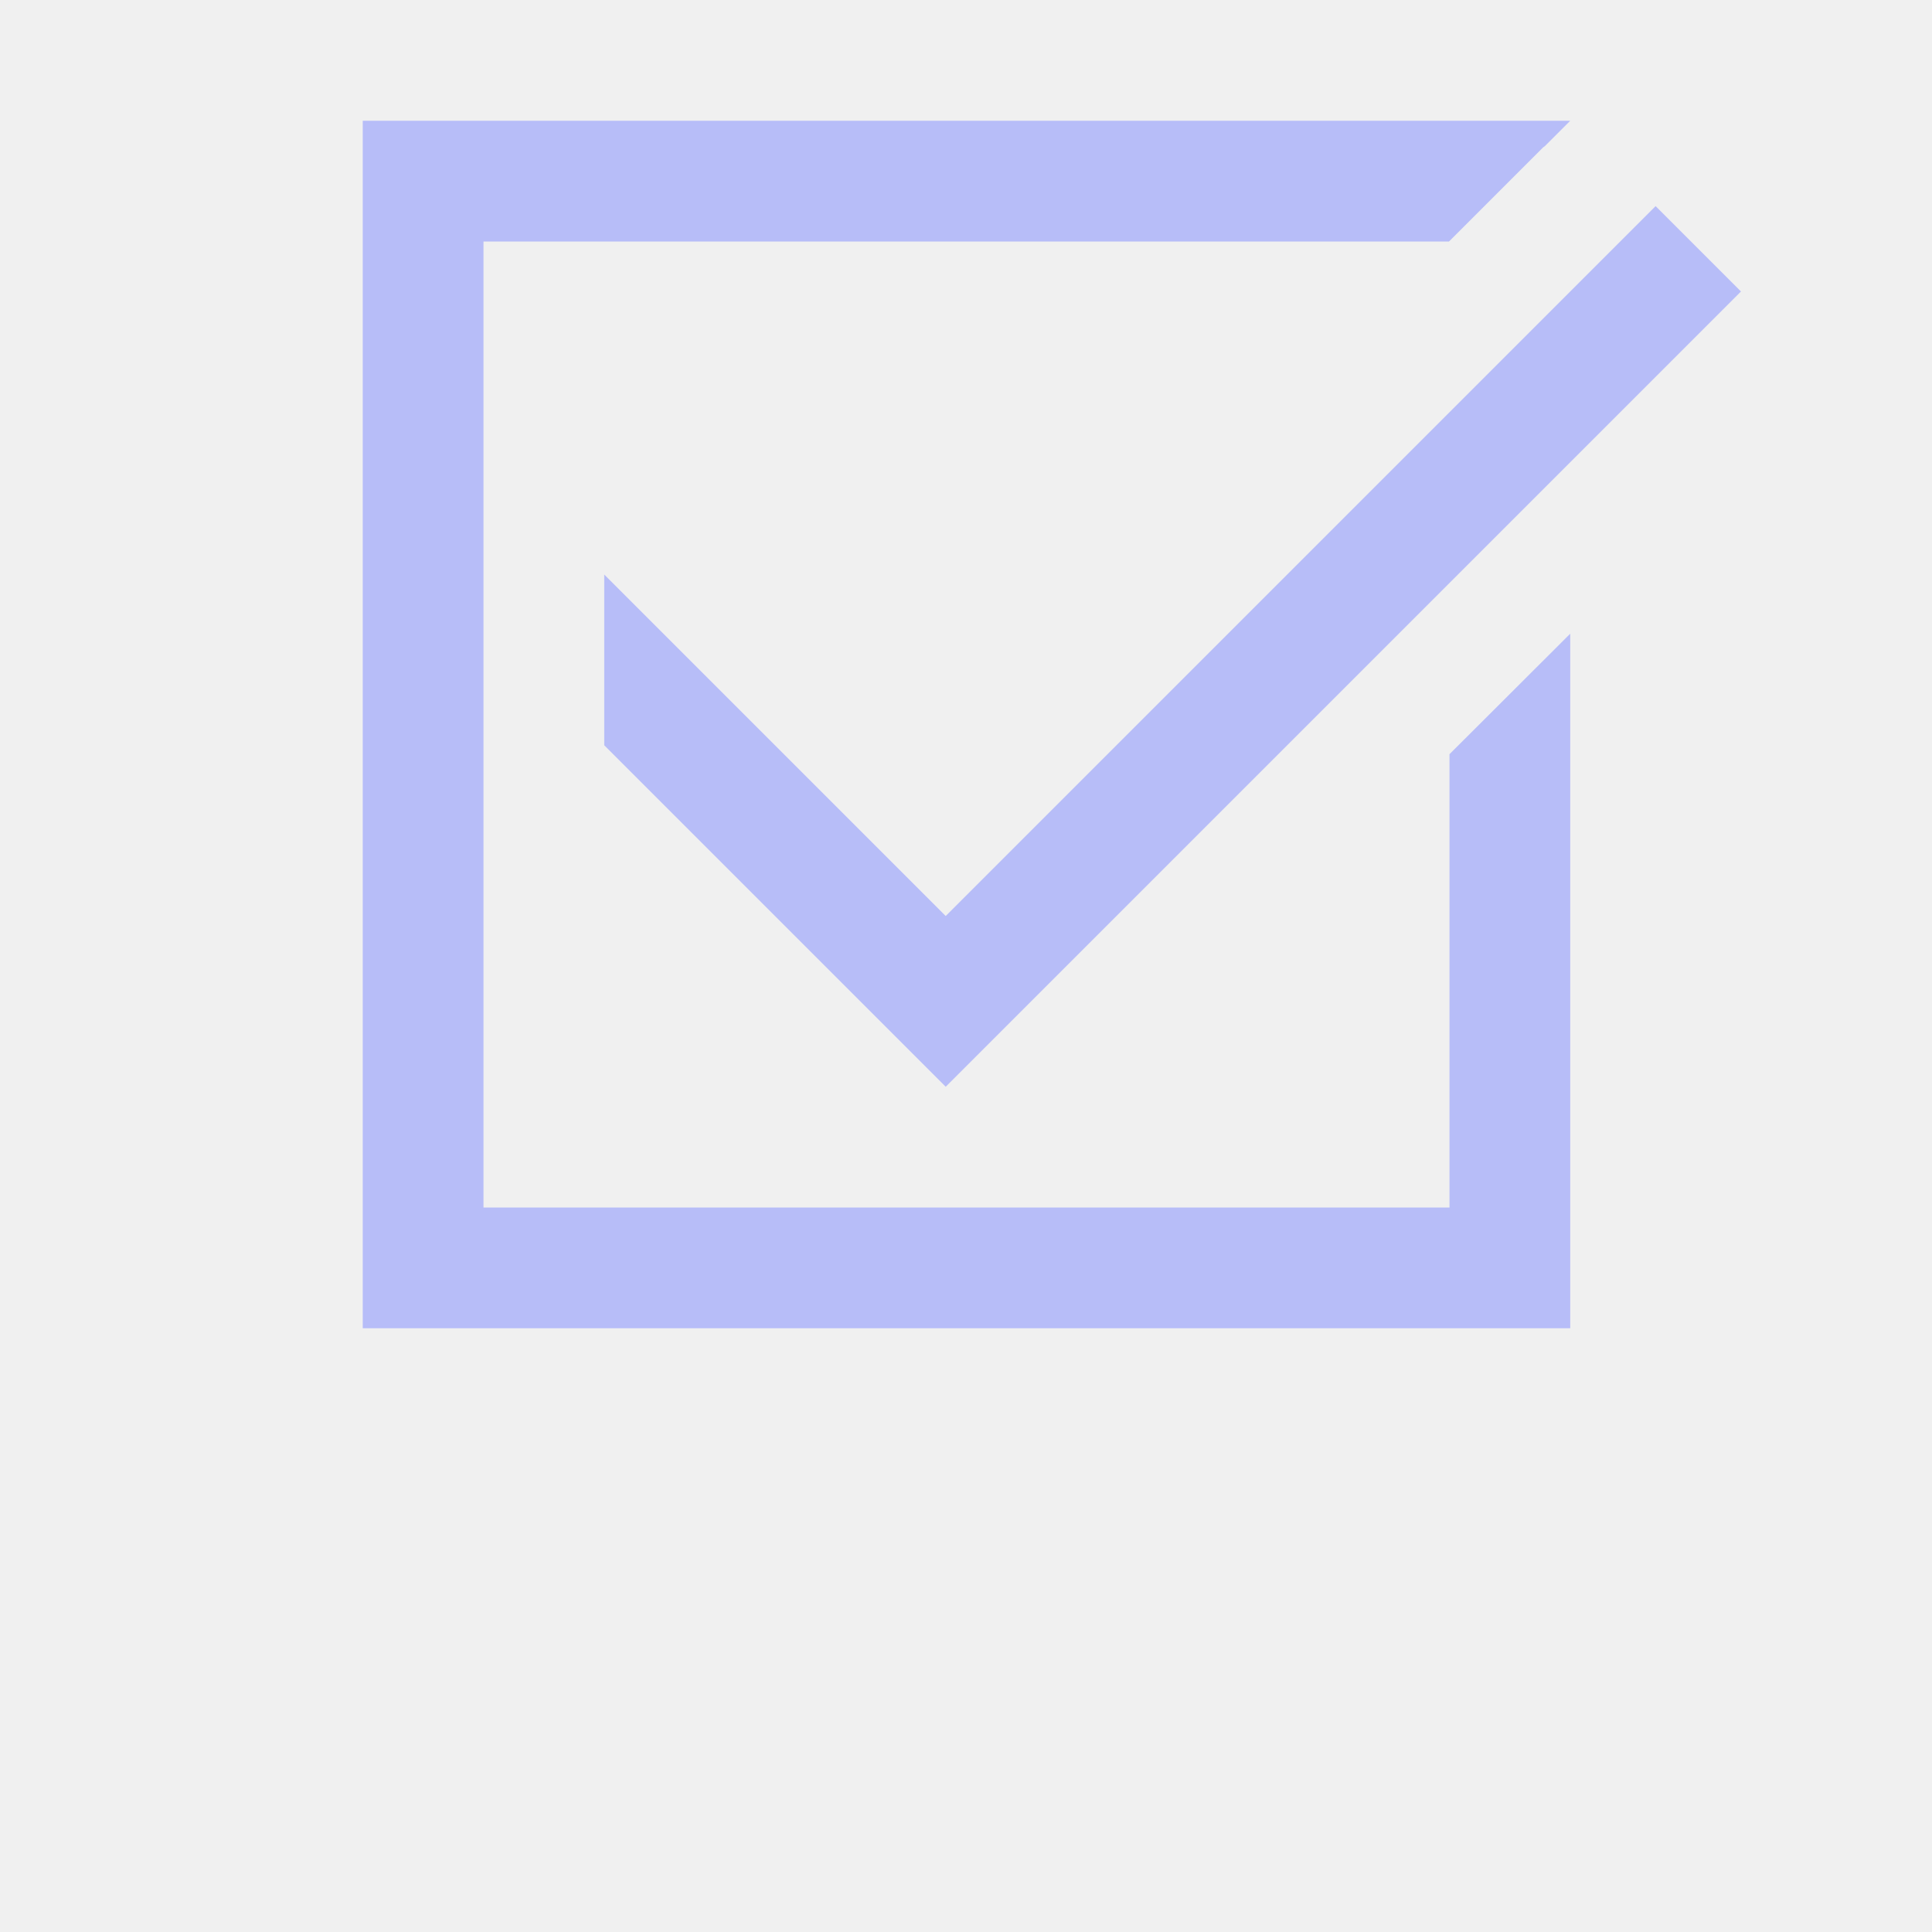
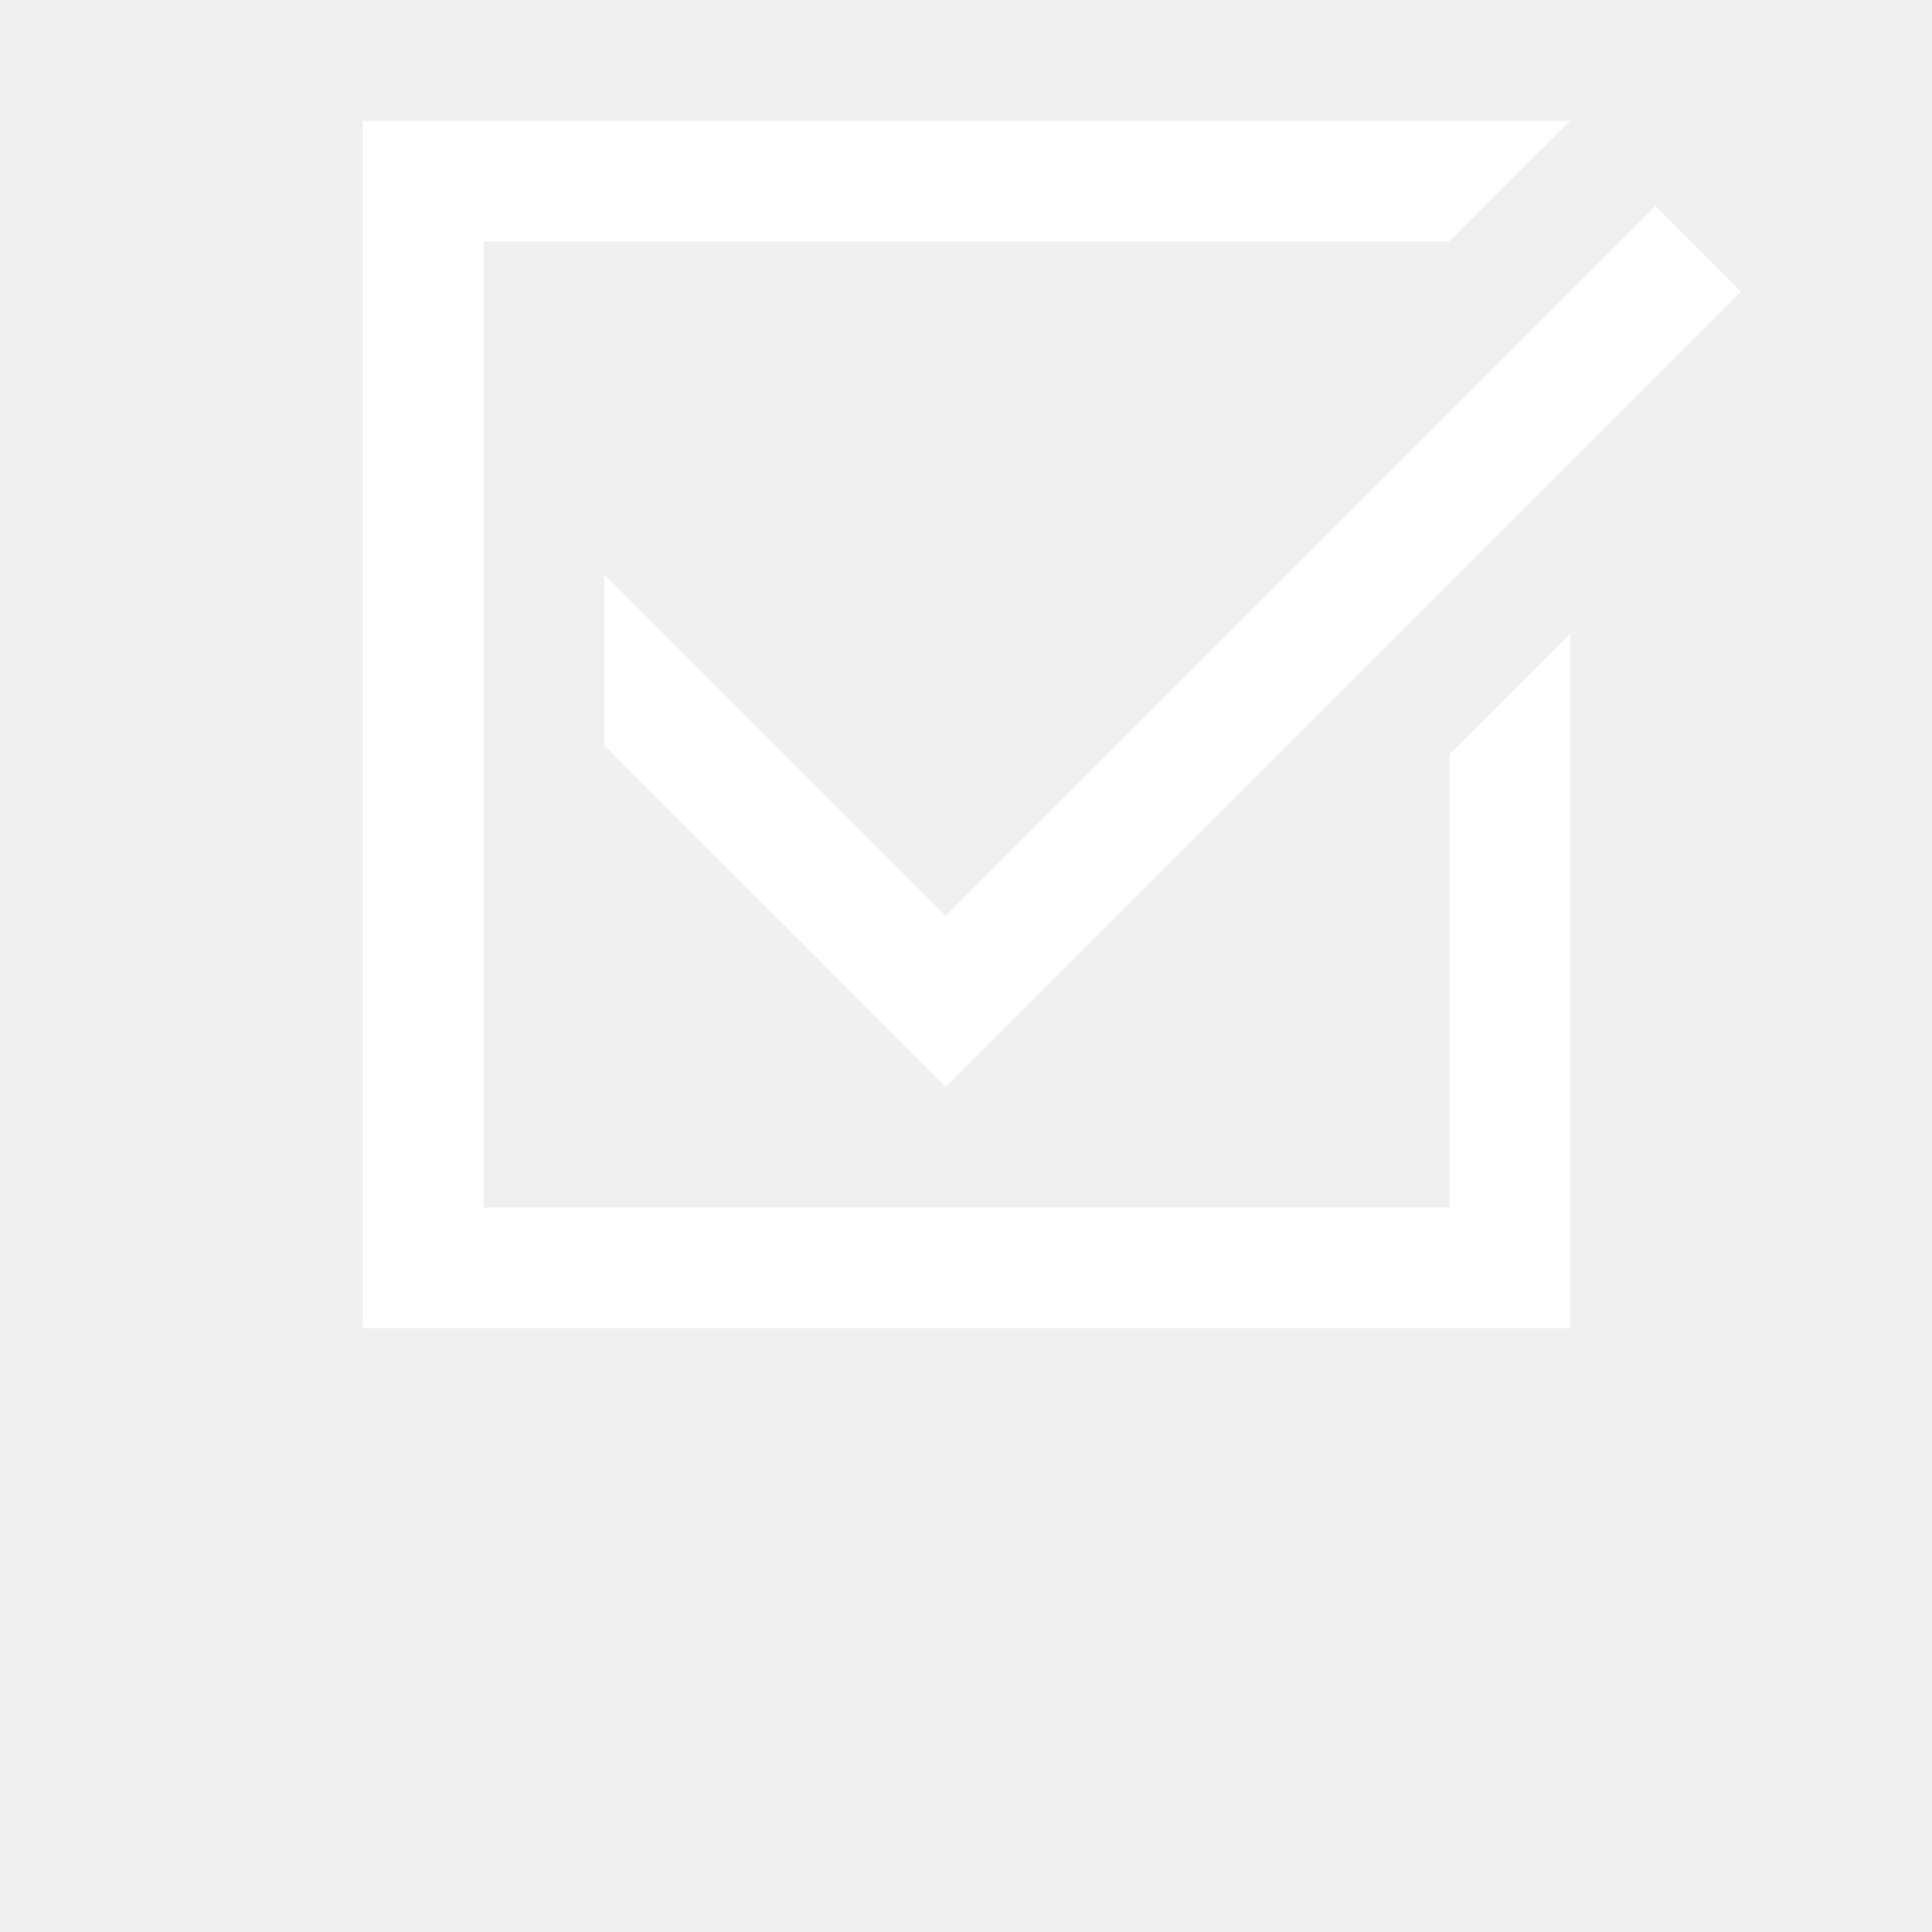
<svg xmlns="http://www.w3.org/2000/svg" width="16" height="16" viewBox="0 0 16 16" version="1.1" id="svg1">
  <defs id="defs1" />
  <g id="layer2" style="display:none">
    <path id="rect8" style="display:inline;opacity:1;fill:#5b6078;fill-opacity:1;stroke-width:0" d="m 3.004,1 v 1 9 h 1 9 V 10 2 1 Z m 1,1 h 8 v 8 h -8 z" />
  </g>
  <g id="layer1" style="display:inline;opacity:1">
-     <path id="rect1" style="display:inline;fill:#b7bdf8;fill-opacity:1;stroke-width:0" d="m 3.004,1 v 10 h 10 V 5.248 l -1,0.998 V 10 h -8 V 2 H 12 l 0.779,-0.779 a 1.003,1.003 0 0 1 0.014,-0.01 L 13.004,1 Z" />
-     <path id="rect4" style="fill:#b7bdf8;fill-opacity:1;stroke-width:0" d="M 13.711,1.707 7.832,7.586 5.004,4.758 V 6.172 L 7.832,9 14.418,2.414 Z" />
+     <path id="rect1" style="display:inline;fill:#ffffff;fill-opacity:1;stroke-width:0" d="m 3.004,1 v 10 h 10 V 5.248 l -1,0.998 V 10 h -8 V 2 H 12 l 0.779,-0.779 a 1.003,1.003 0 0 1 0.014,-0.01 L 13.004,1 Z" />
+     <path id="rect4" style="fill:#ffffff;fill-opacity:1;stroke-width:0" d="M 13.711,1.707 7.832,7.586 5.004,4.758 V 6.172 L 7.832,9 14.418,2.414 Z" />
  </g>
</svg>
